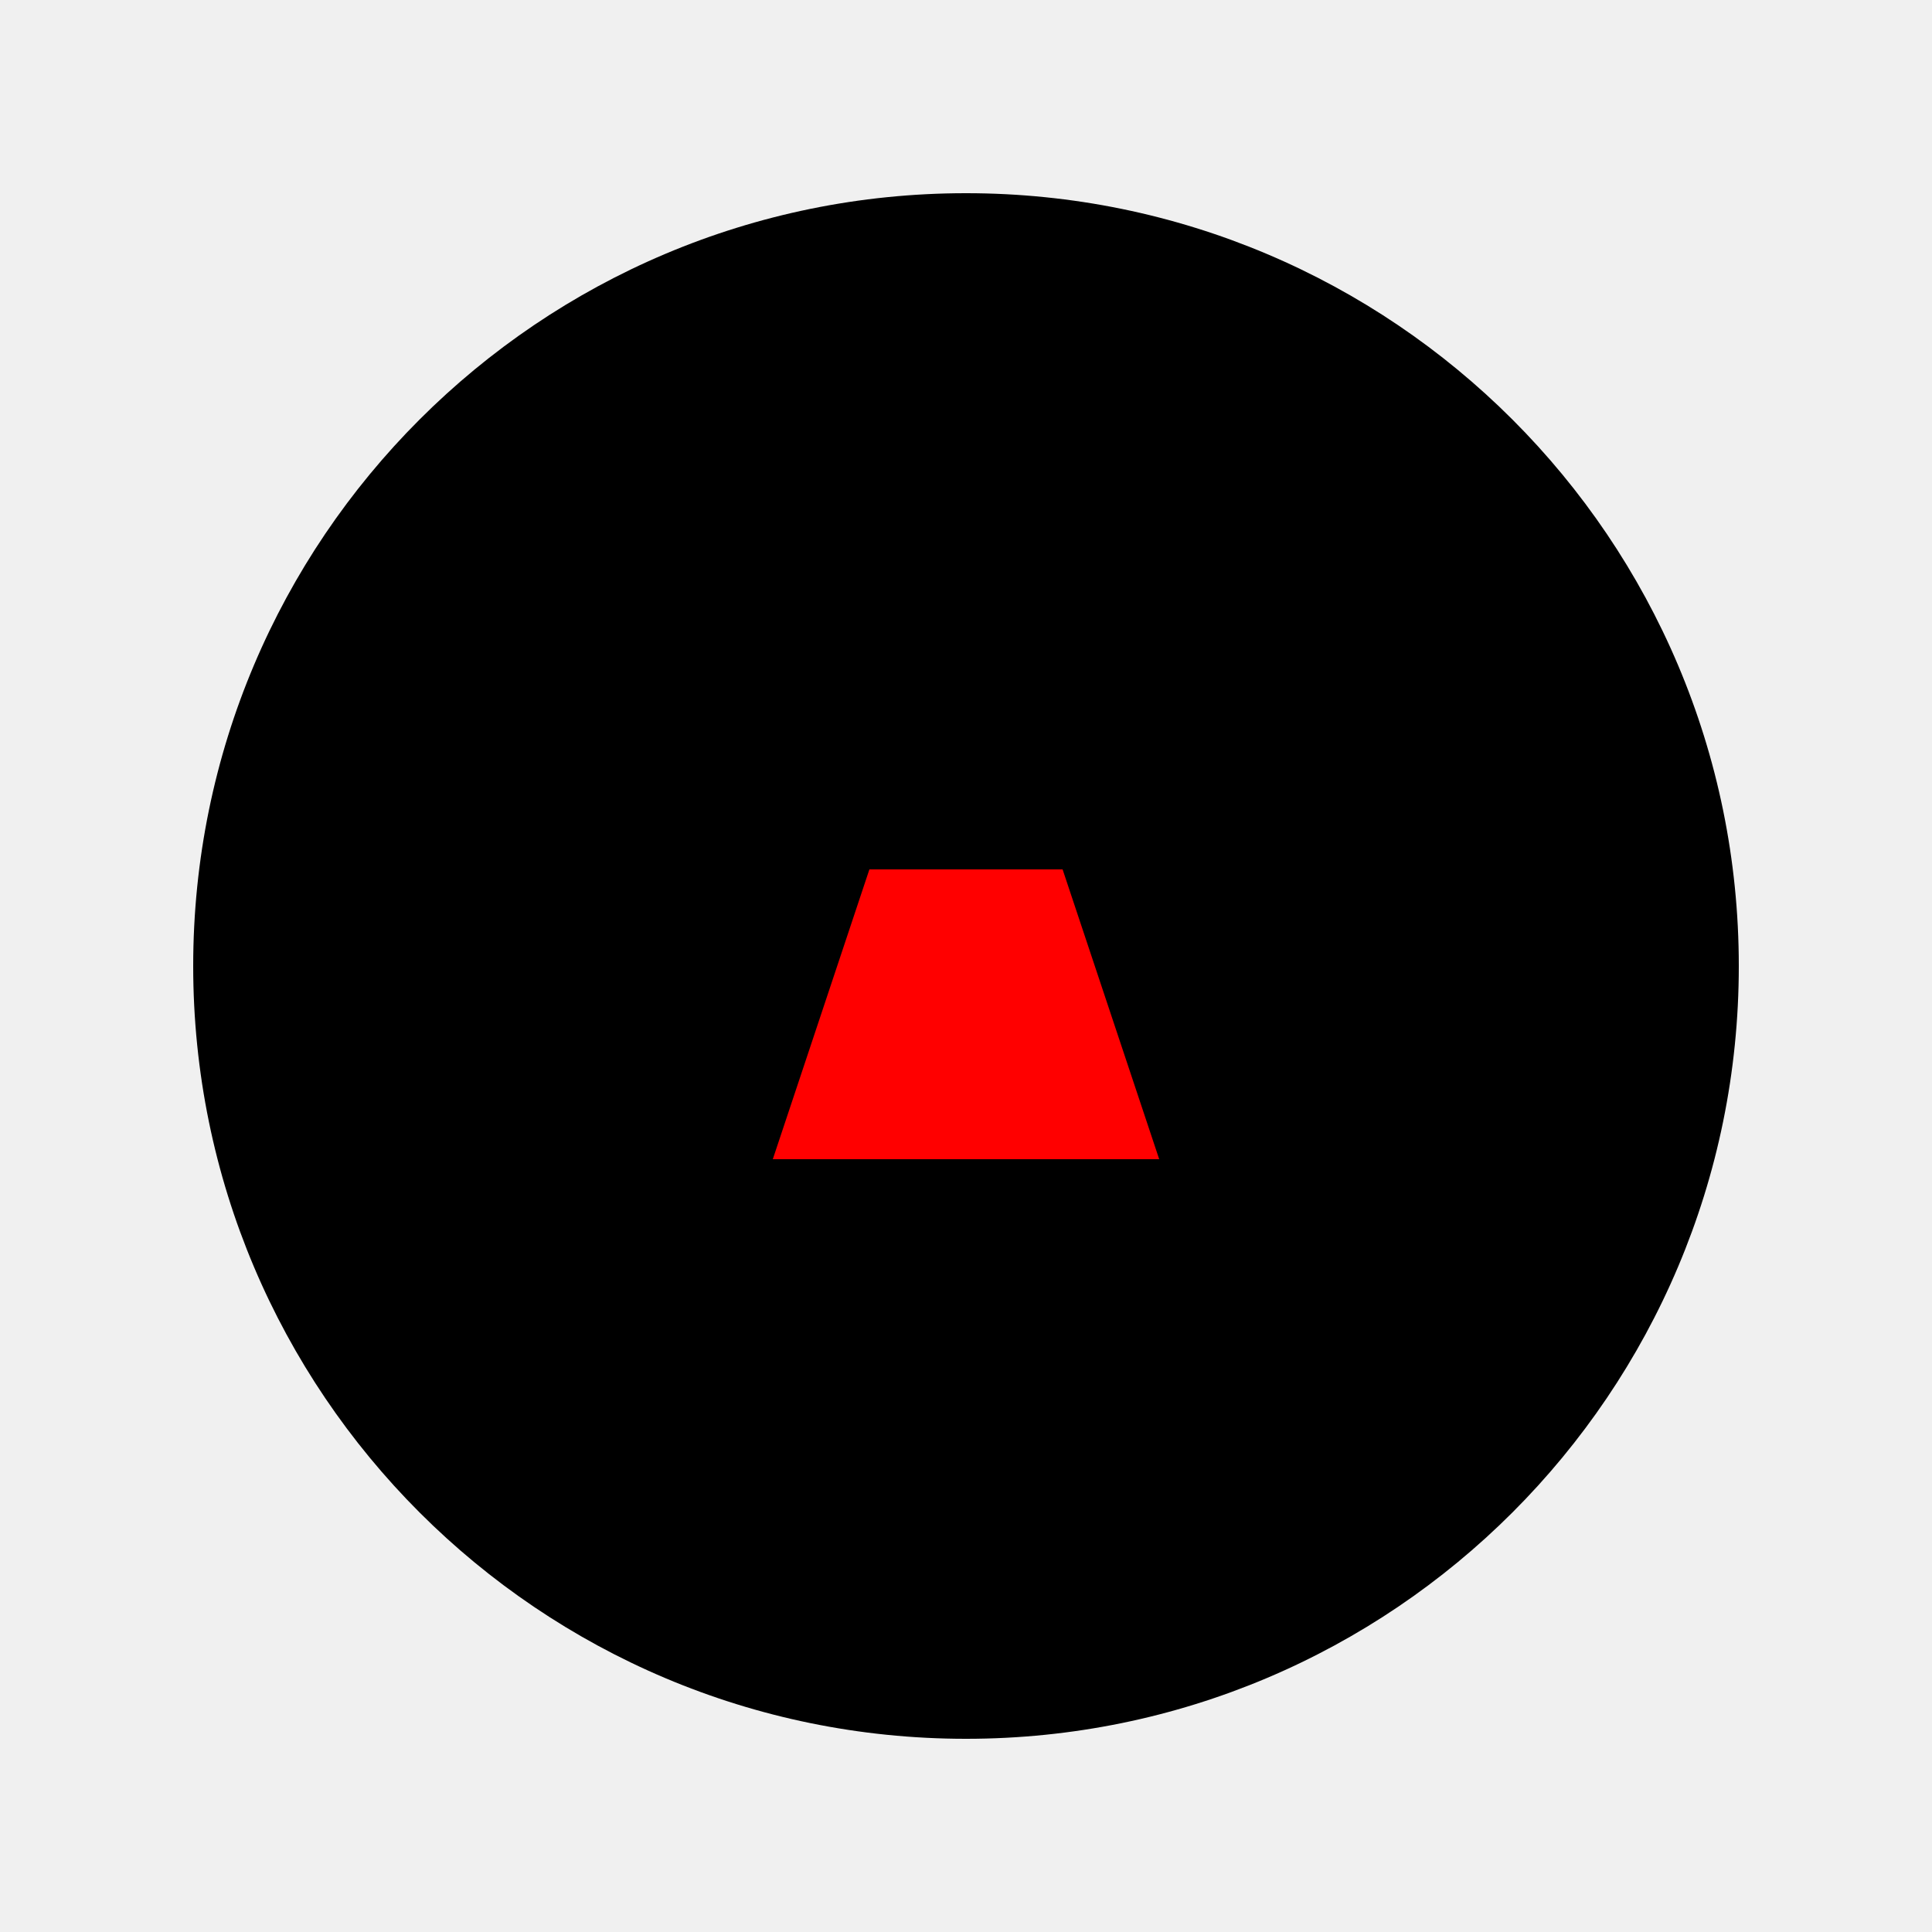
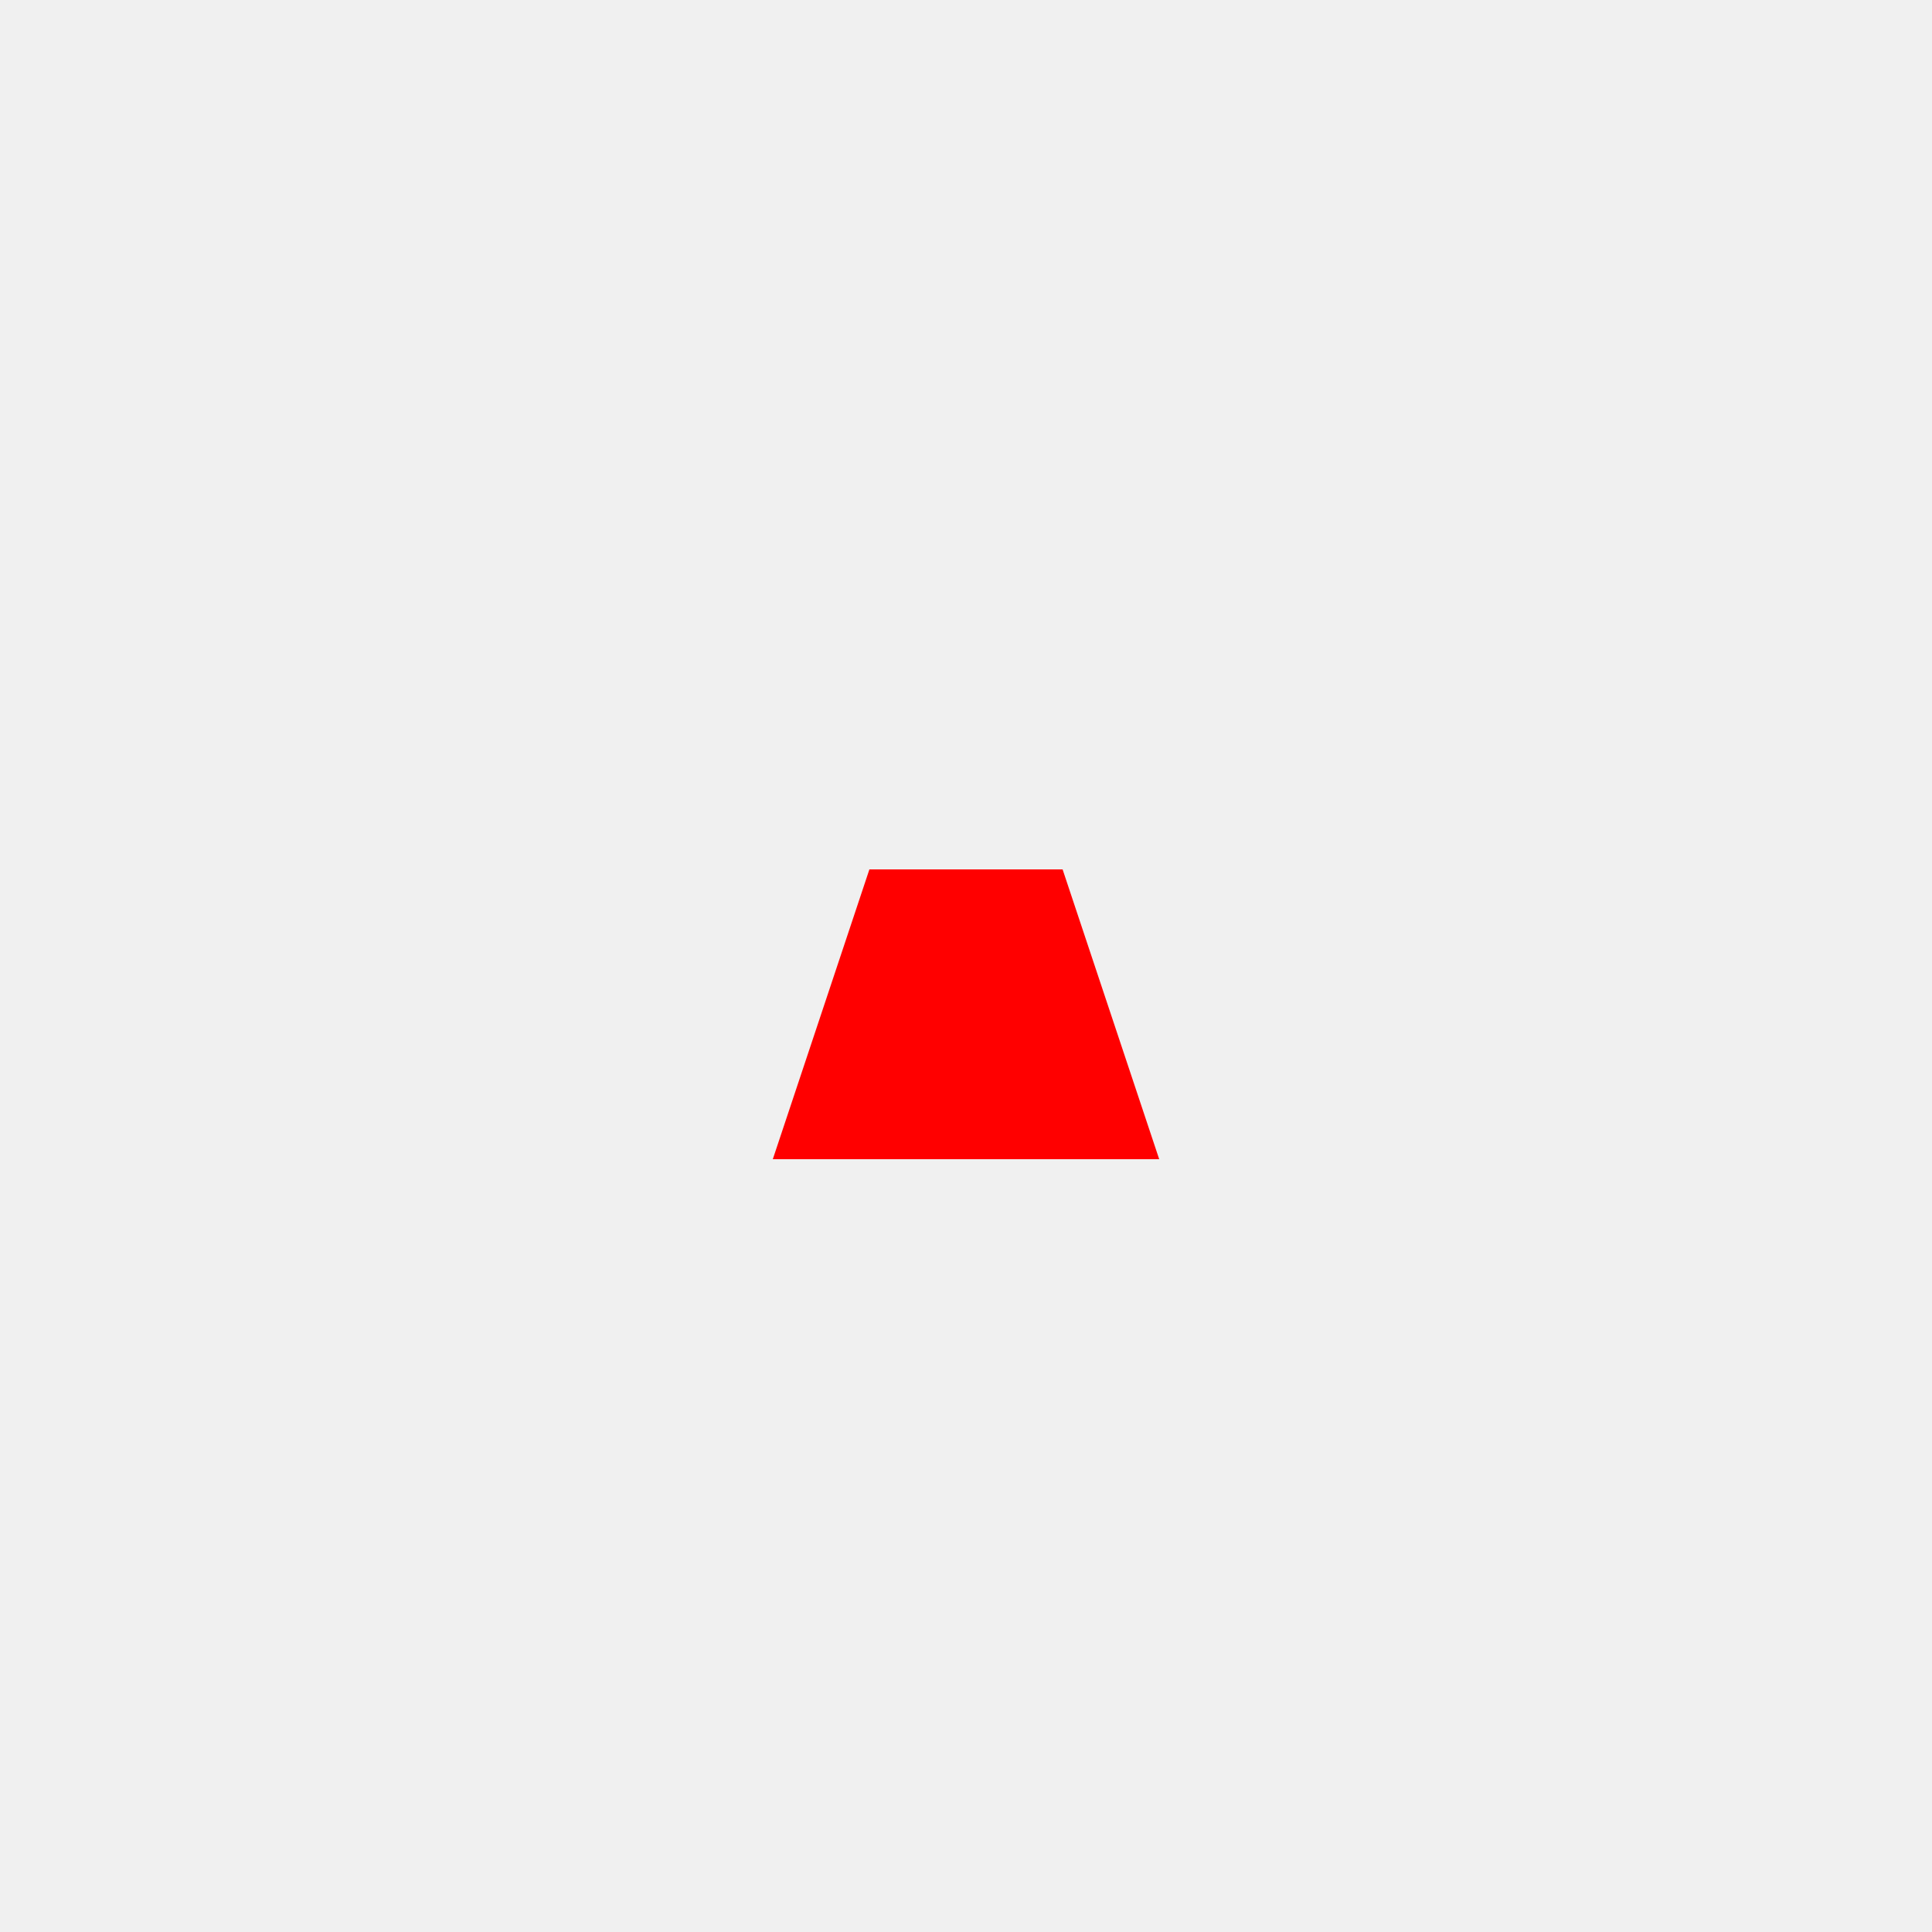
<svg xmlns="http://www.w3.org/2000/svg" version="1.1" id="MoveButtonSVG" viewBox="0 0 10 10">
  <circle cx="5" cy="5" r="4.5" stroke="none" fill="white" opacity="0.001" />
-   <circle cx="5" cy="5" r="4" stroke-width="1" />
+   <circle cx="5" cy="5" r="4" fill="none" stroke-width="1" />
  <polygon points="4.0,6 4.5,4.5 5.5,4.5 6.0,6" fill="red" stroke="none" />
</svg>
